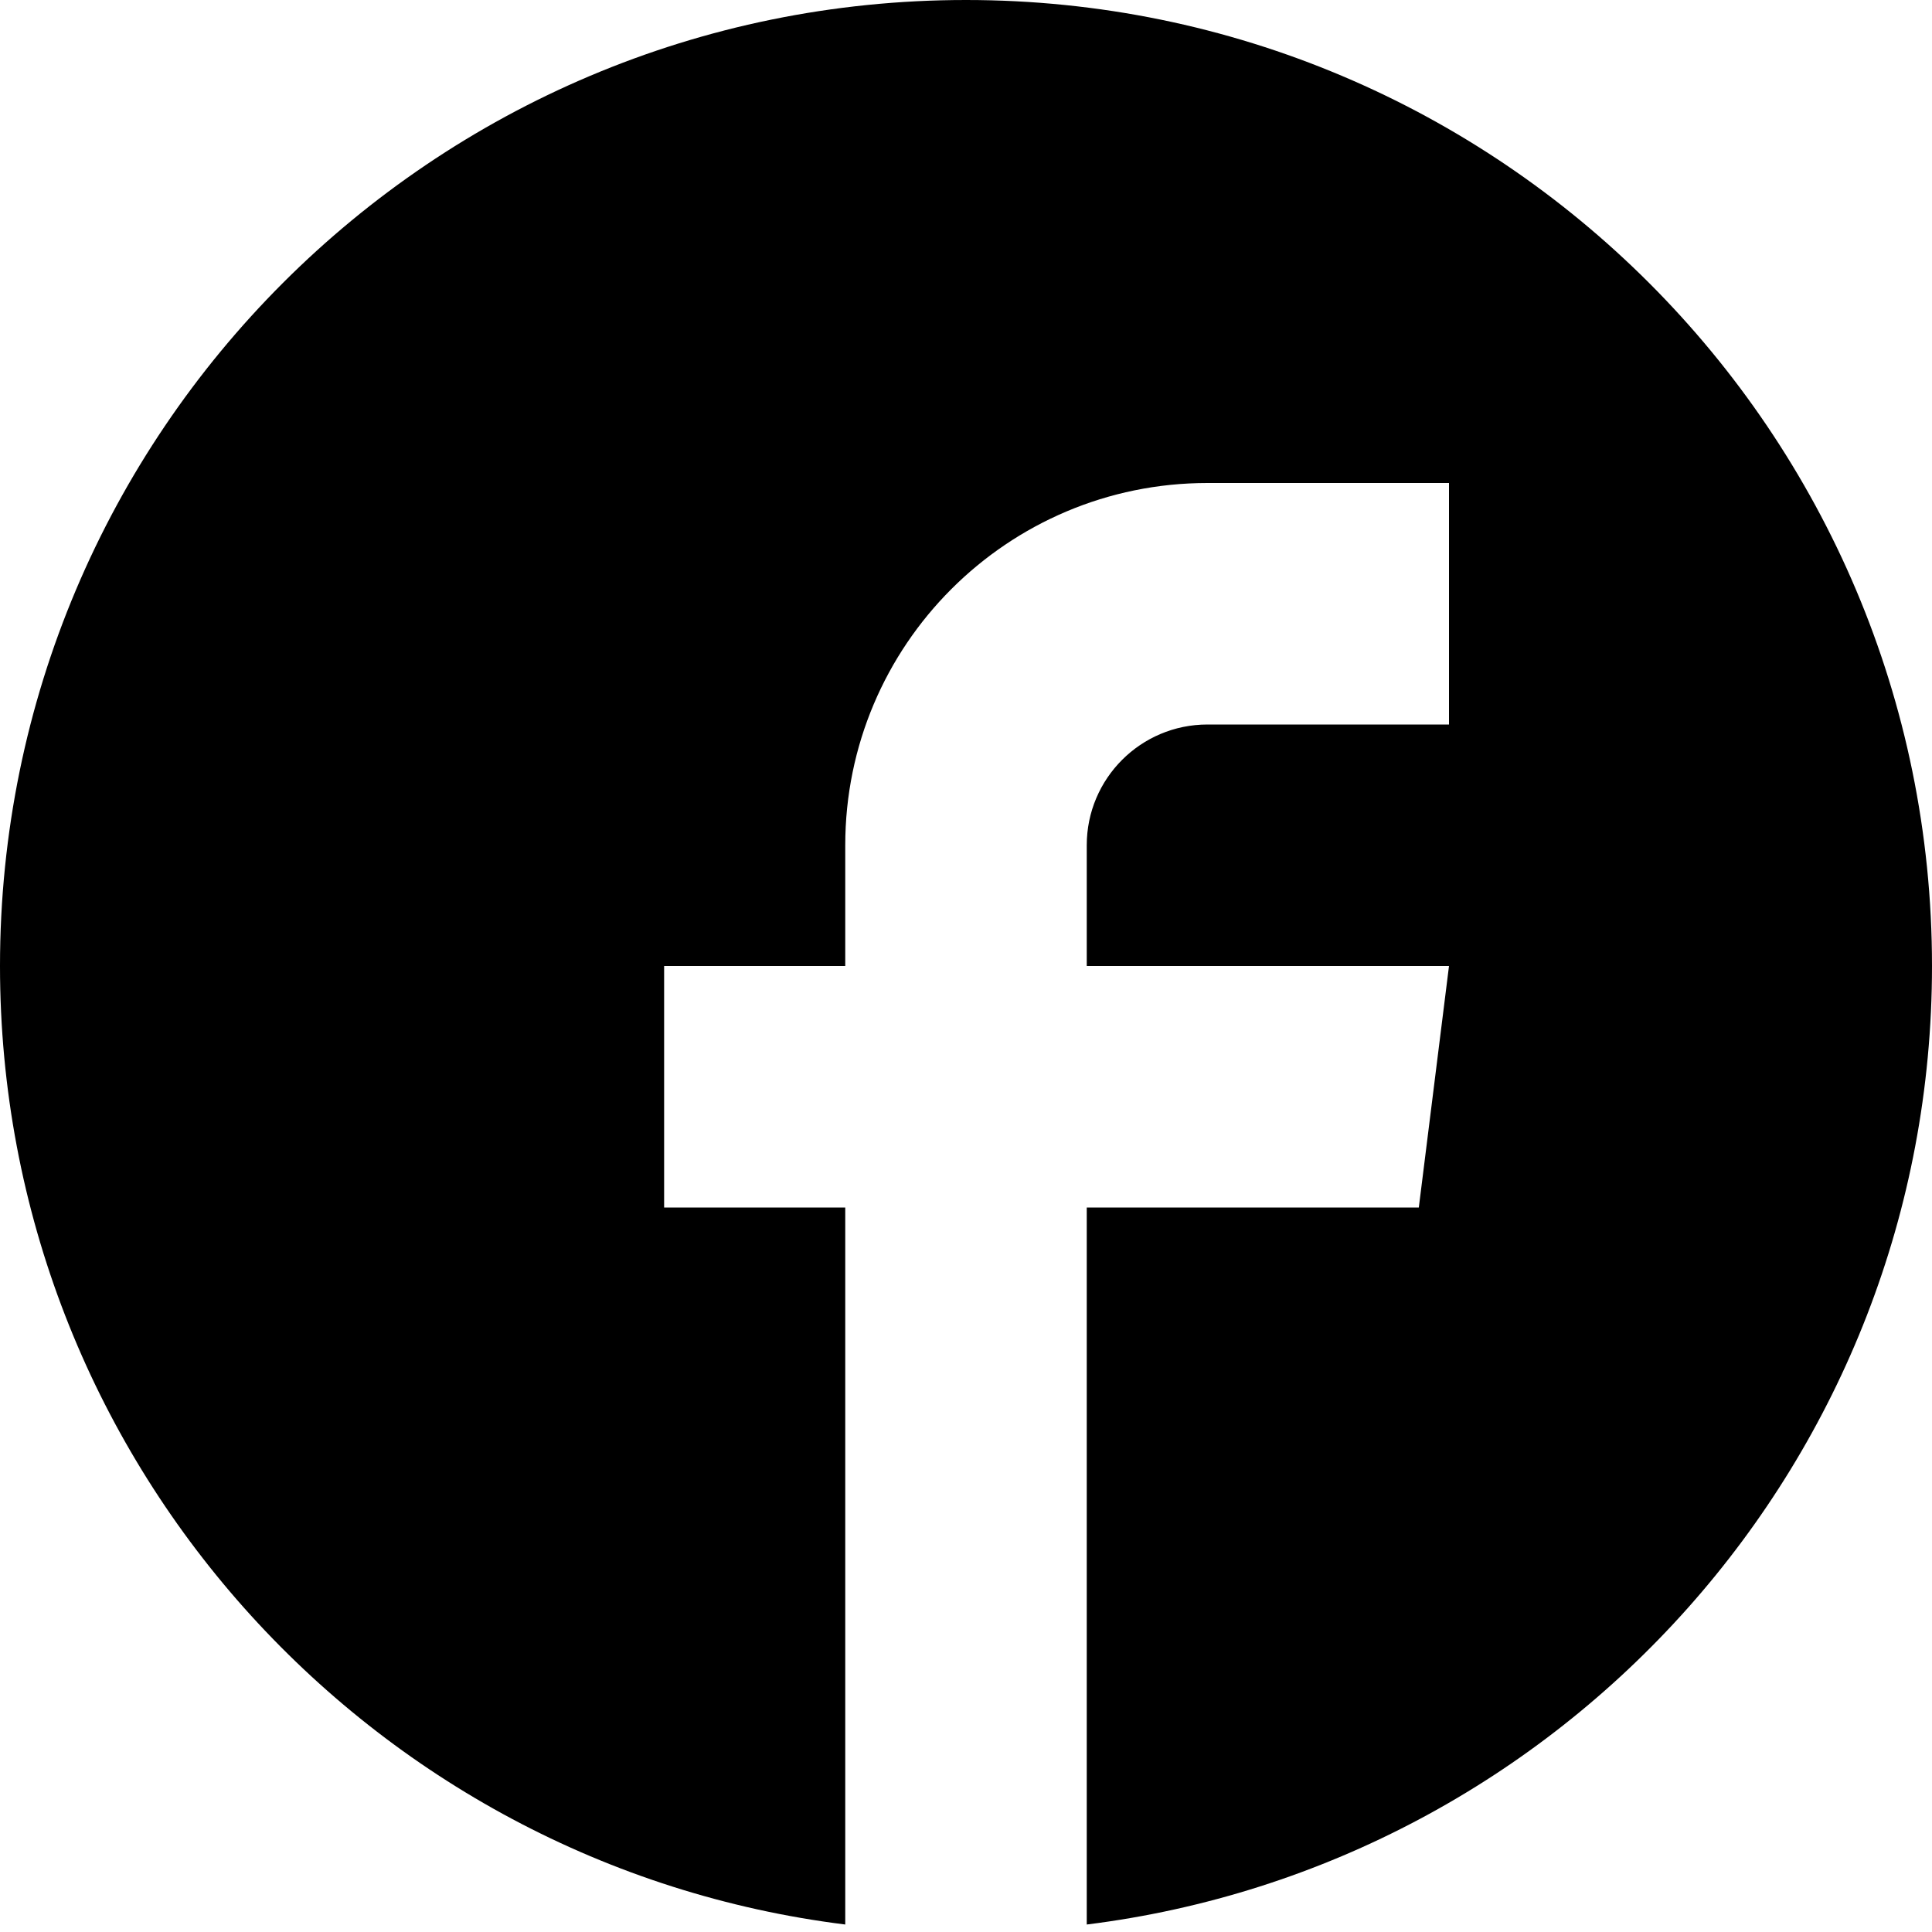
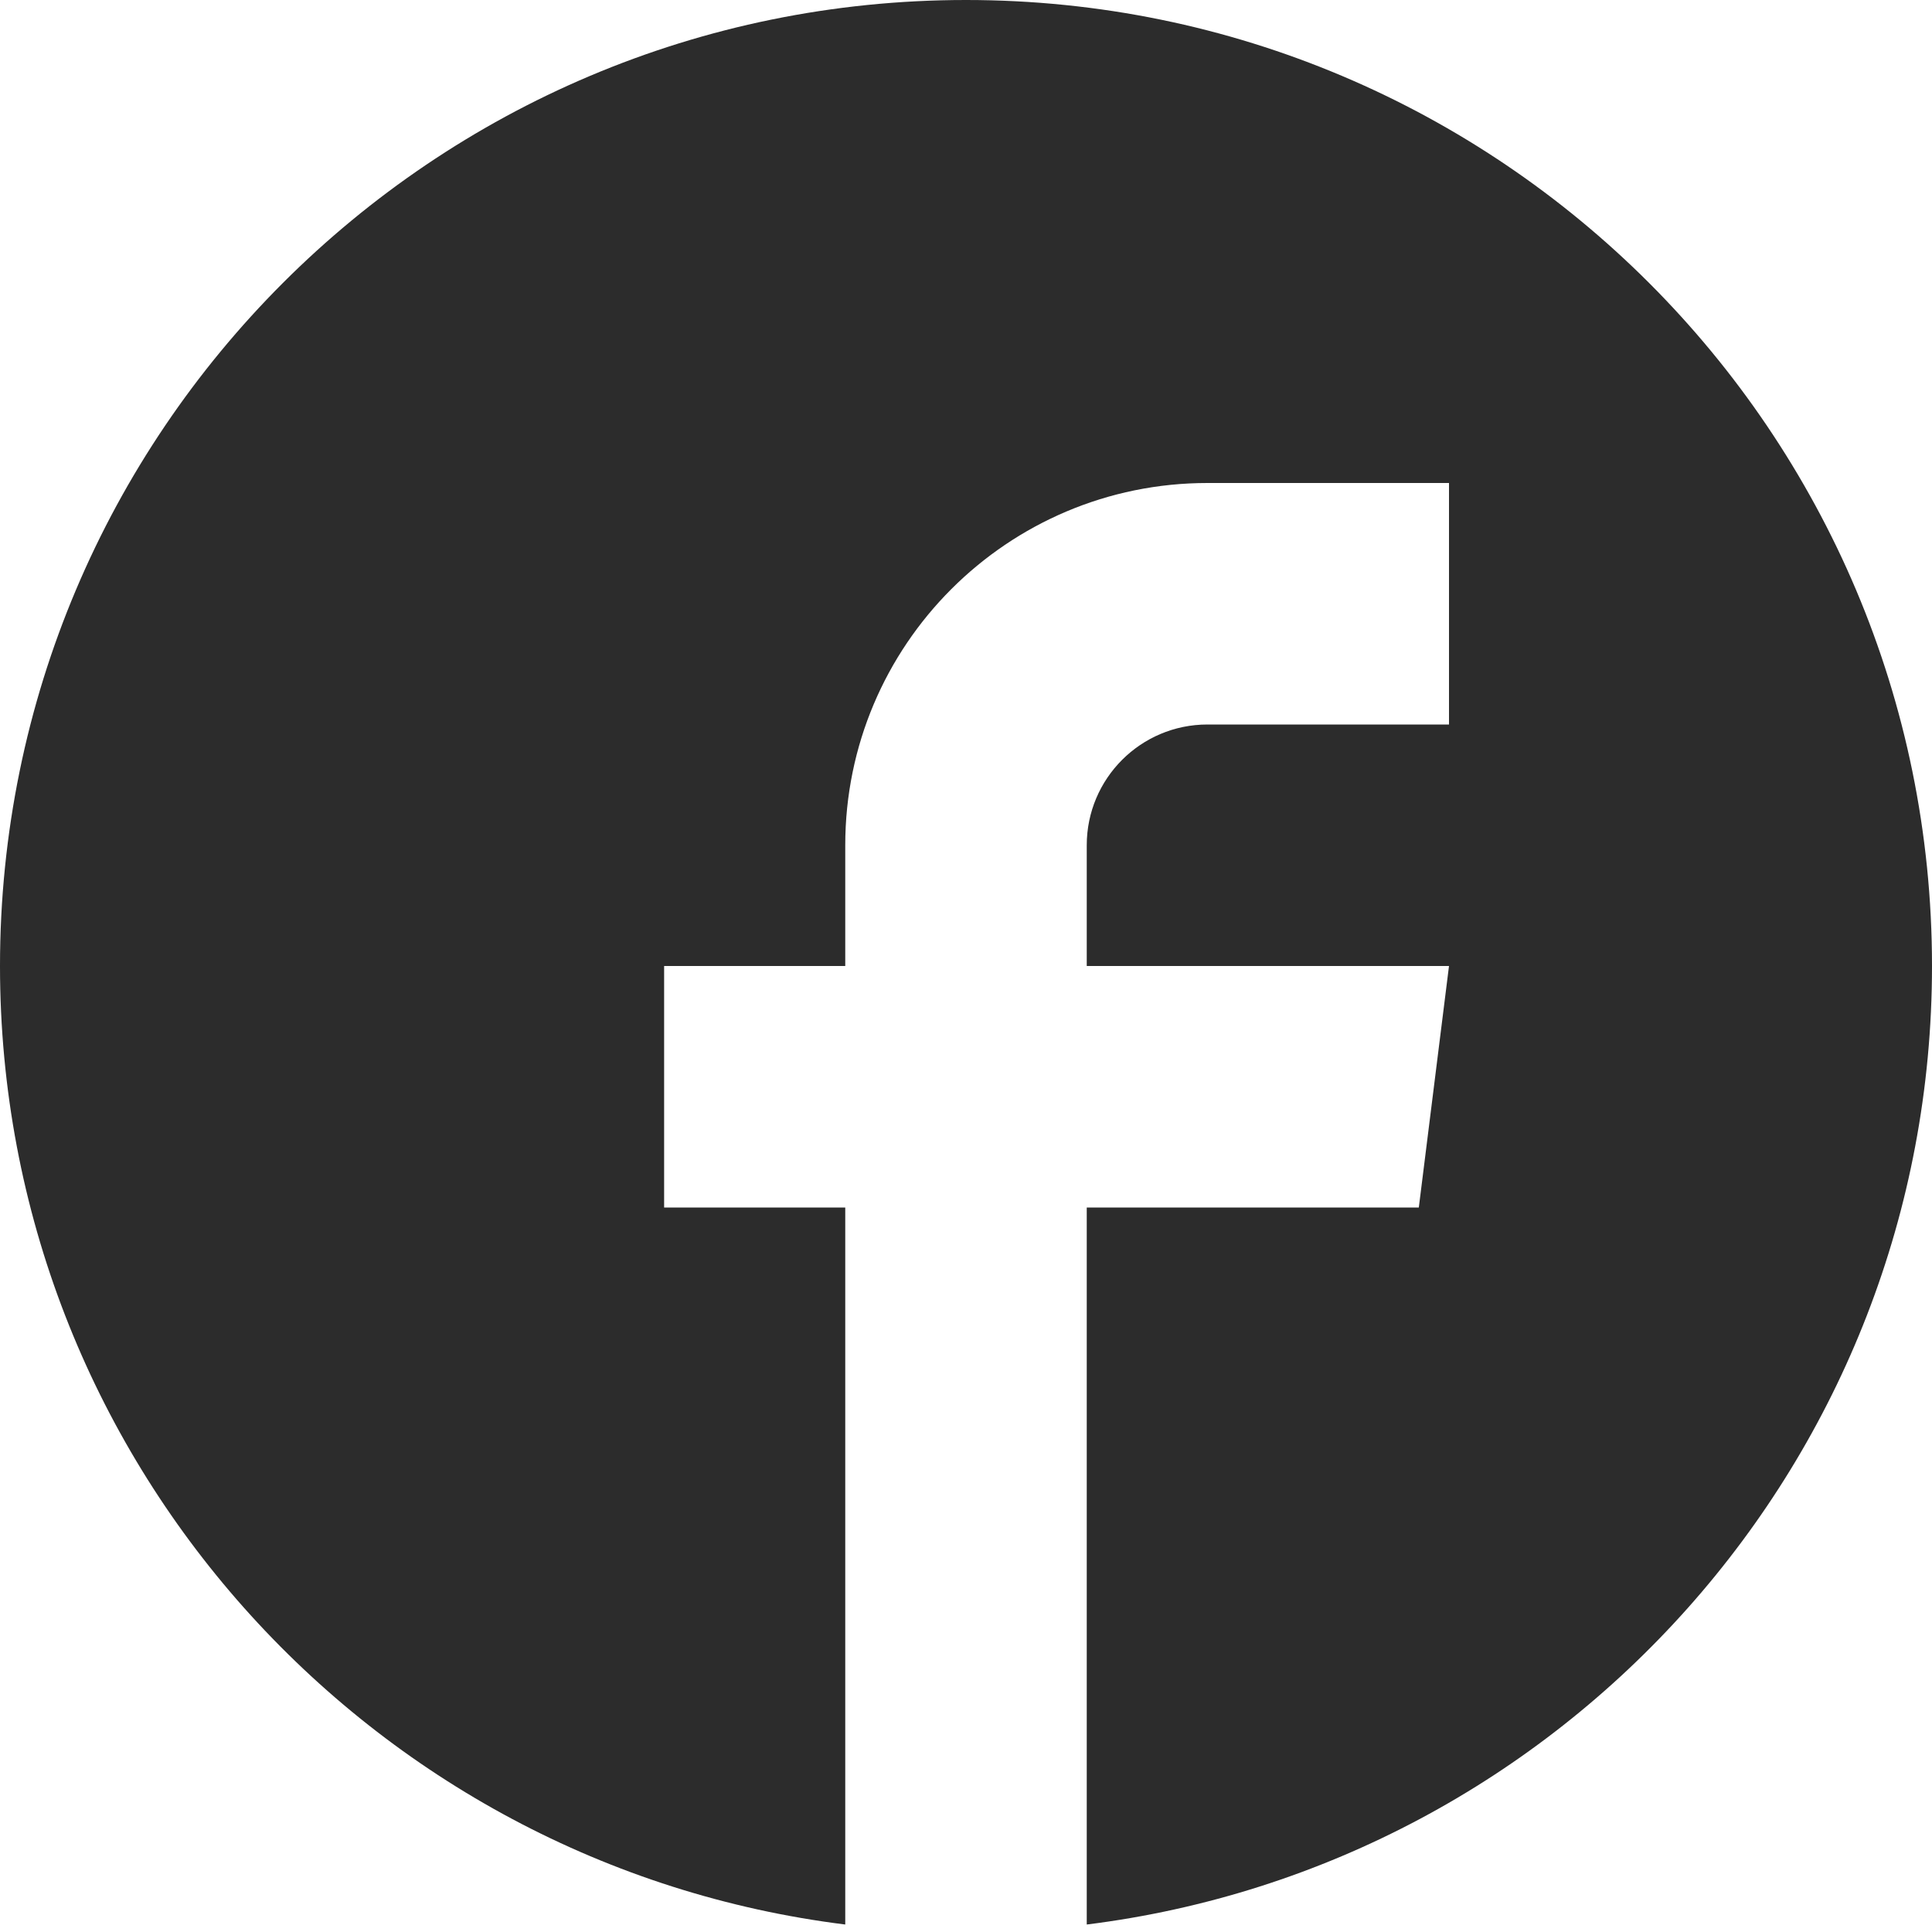
- <svg xmlns="http://www.w3.org/2000/svg" width="32" height="32" viewBox="0 0 32 32" fill="#000000">
+ <svg xmlns="http://www.w3.org/2000/svg" width="32" height="32" viewBox="0 0 32 32" fill="#2C2C2C">
  <g>
    <path d="M 16,0 C 24.837,0 32,7.163 32,16 C 32,24.159 25.893,30.892 18,31.876 L 18,20 L 23.5,20 L 24,16 L 18,16 L 18,14 C 18,12.895 18.895,12 20,12 L 24,12 L 24,8 L 20,8 C 16.686,8 14,10.686 14,14 L 14,16 L 11,16 L 11,20 L 14,20 L 14,27.906 L 14,31.496 L 14,31.876 C 6.107,30.892 0,24.159 0,16 C 0,7.163 7.163,0 16,0 Z" />
  </g>
</svg>
